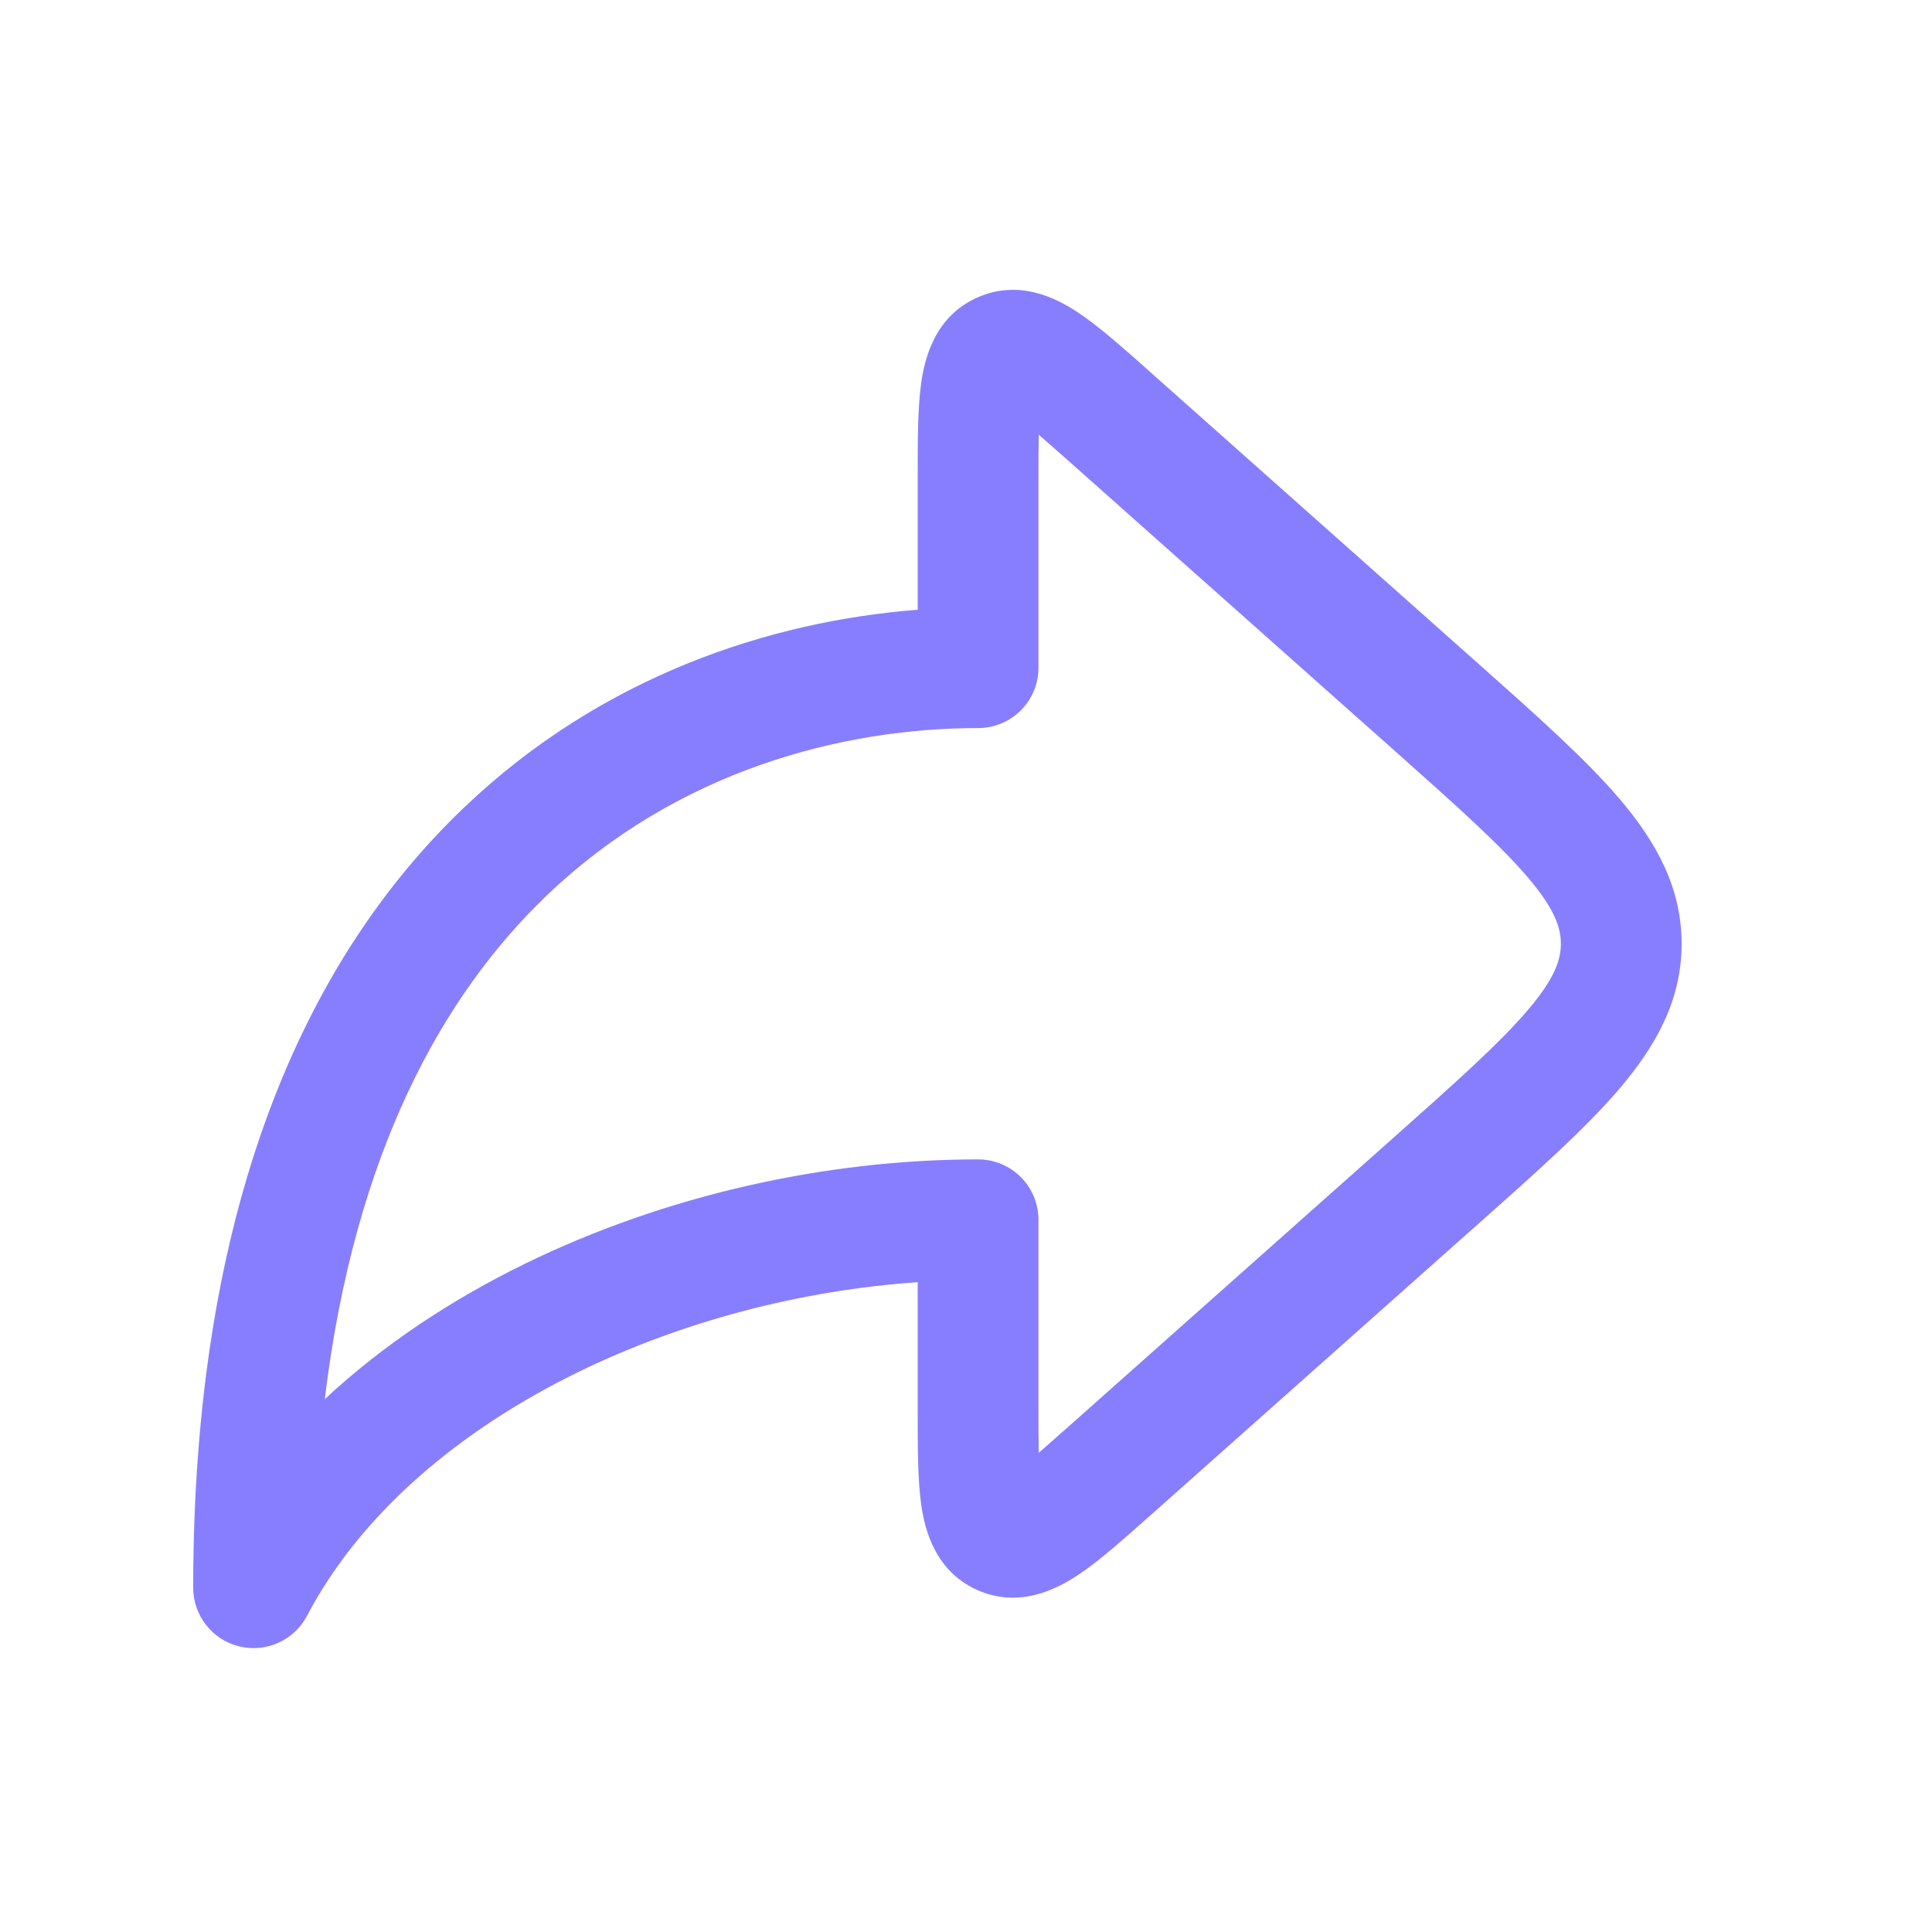
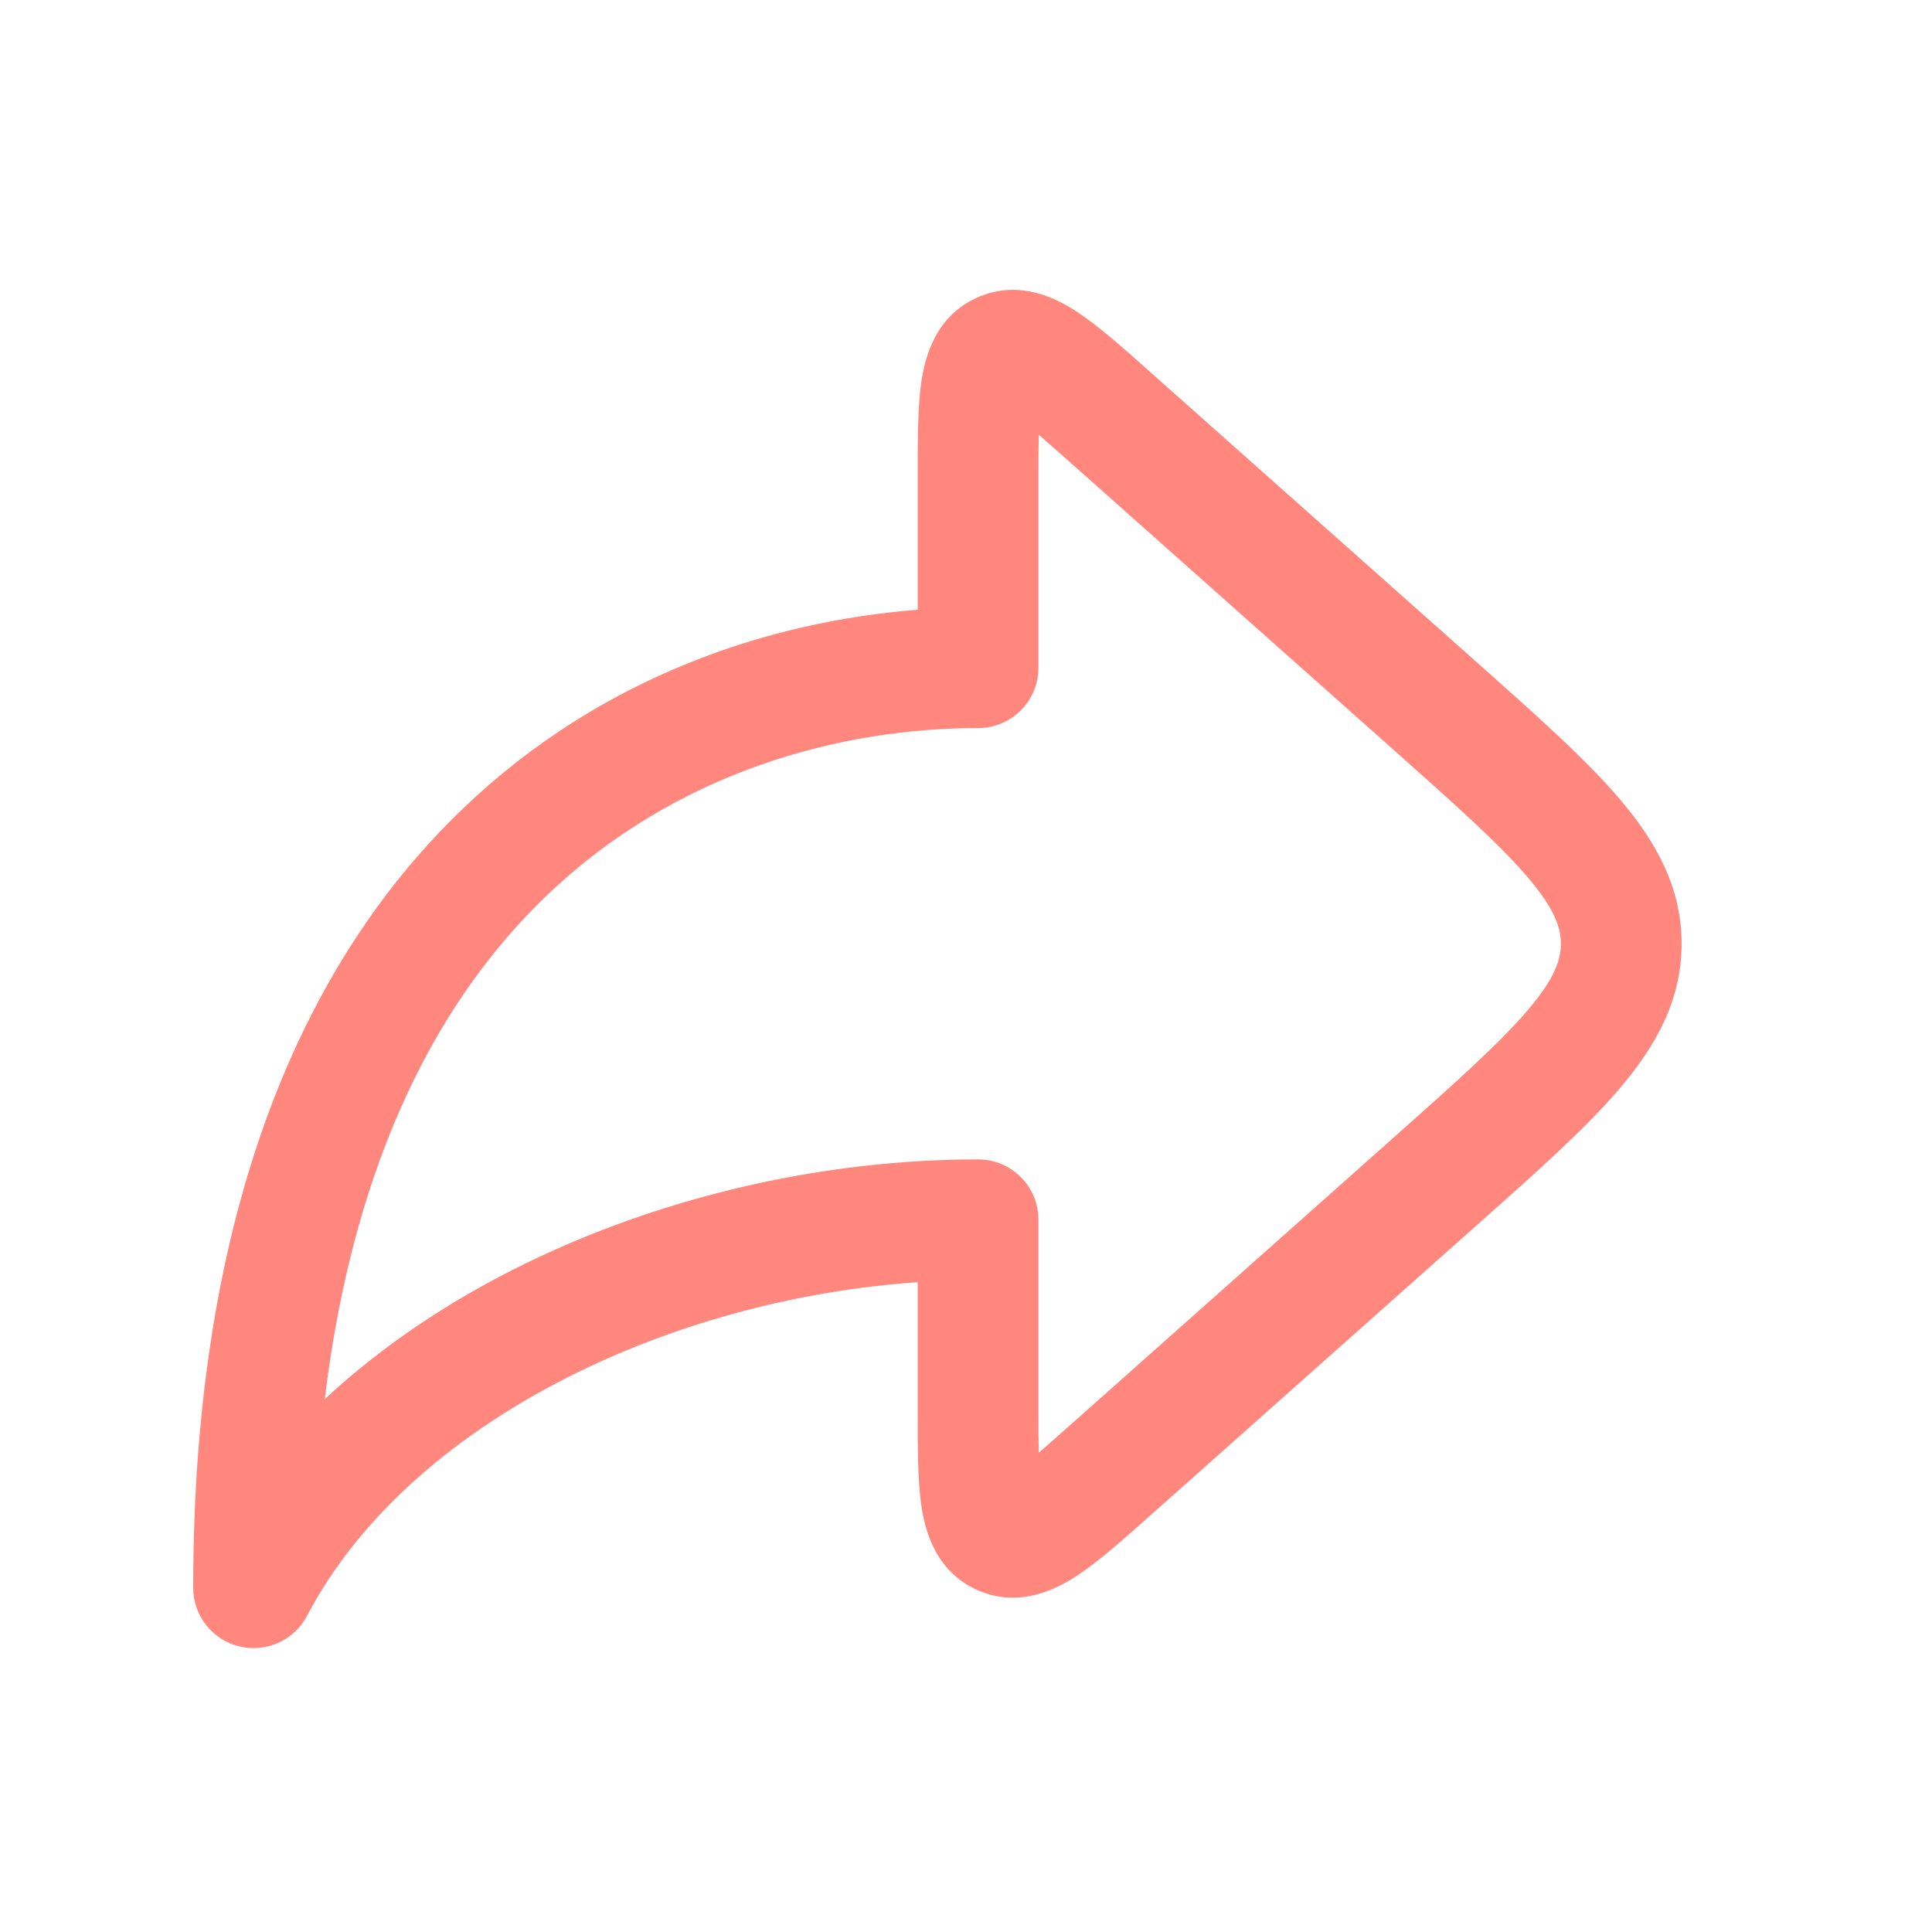
<svg xmlns="http://www.w3.org/2000/svg" width="20" height="20" viewBox="0 0 20 20" fill="none">
-   <path fill-rule="evenodd" clip-rule="evenodd" d="M11.895 3.84C11.906 3.85 11.916 3.859 11.927 3.869L15.272 6.842C15.896 7.397 16.414 7.856 16.769 8.274C17.142 8.713 17.408 9.185 17.408 9.77C17.408 10.354 17.142 10.826 16.769 11.265C16.414 11.683 15.896 12.143 15.272 12.697L11.927 15.671C11.916 15.68 11.906 15.69 11.895 15.699C11.625 15.94 11.372 16.164 11.154 16.308C10.94 16.449 10.551 16.654 10.115 16.459C9.679 16.263 9.574 15.835 9.537 15.582C9.5 15.323 9.5 14.985 9.5 14.624C9.5 14.609 9.5 14.595 9.5 14.581V13.273C8.29 13.357 7.065 13.678 5.993 14.2C4.732 14.815 3.725 15.686 3.178 16.727C3.045 16.981 2.755 17.112 2.475 17.043C2.196 16.974 2 16.724 2 16.436C2 12.502 3.151 9.94 4.797 8.366C6.232 6.993 7.98 6.43 9.5 6.312V4.959C9.5 4.944 9.5 4.93 9.5 4.916C9.5 4.554 9.5 4.216 9.537 3.958C9.574 3.704 9.679 3.276 10.115 3.081C10.551 2.885 10.94 3.09 11.154 3.231C11.372 3.375 11.625 3.6 11.895 3.84ZM10.753 4.5C10.847 4.581 10.959 4.681 11.097 4.803L14.407 7.745C15.075 8.339 15.525 8.741 15.817 9.084C16.097 9.413 16.158 9.606 16.158 9.77C16.158 9.933 16.097 10.126 15.817 10.455C15.525 10.798 15.075 11.2 14.407 11.794L11.097 14.736C10.959 14.858 10.847 14.958 10.753 15.039C10.75 14.915 10.75 14.764 10.75 14.581V12.627C10.75 12.281 10.47 12.002 10.125 12.002C8.531 12.002 6.875 12.38 5.445 13.077C4.679 13.45 3.966 13.921 3.362 14.484C3.669 11.944 4.577 10.306 5.661 9.269C7.011 7.977 8.717 7.537 10.125 7.537C10.47 7.537 10.75 7.258 10.75 6.912V4.959C10.75 4.775 10.75 4.624 10.753 4.5Z" fill="#877EFF" />
+   <path fill-rule="evenodd" clip-rule="evenodd" d="M11.895 3.84C11.906 3.85 11.916 3.859 11.927 3.869L15.272 6.842C15.896 7.397 16.414 7.856 16.769 8.274C17.142 8.713 17.408 9.185 17.408 9.77C17.408 10.354 17.142 10.826 16.769 11.265C16.414 11.683 15.896 12.143 15.272 12.697L11.927 15.671C11.916 15.68 11.906 15.69 11.895 15.699C11.625 15.94 11.372 16.164 11.154 16.308C10.94 16.449 10.551 16.654 10.115 16.459C9.679 16.263 9.574 15.835 9.537 15.582C9.5 15.323 9.5 14.985 9.5 14.624C9.5 14.609 9.5 14.595 9.5 14.581V13.273C8.29 13.357 7.065 13.678 5.993 14.2C4.732 14.815 3.725 15.686 3.178 16.727C3.045 16.981 2.755 17.112 2.475 17.043C2.196 16.974 2 16.724 2 16.436C2 12.502 3.151 9.94 4.797 8.366C6.232 6.993 7.98 6.43 9.5 6.312V4.959C9.5 4.944 9.5 4.93 9.5 4.916C9.5 4.554 9.5 4.216 9.537 3.958C9.574 3.704 9.679 3.276 10.115 3.081C10.551 2.885 10.94 3.09 11.154 3.231C11.372 3.375 11.625 3.6 11.895 3.84ZM10.753 4.5C10.847 4.581 10.959 4.681 11.097 4.803L14.407 7.745C15.075 8.339 15.525 8.741 15.817 9.084C16.097 9.413 16.158 9.606 16.158 9.77C16.158 9.933 16.097 10.126 15.817 10.455C15.525 10.798 15.075 11.2 14.407 11.794L11.097 14.736C10.959 14.858 10.847 14.958 10.753 15.039C10.75 14.915 10.75 14.764 10.75 14.581V12.627C10.75 12.281 10.47 12.002 10.125 12.002C8.531 12.002 6.875 12.38 5.445 13.077C4.679 13.45 3.966 13.921 3.362 14.484C3.669 11.944 4.577 10.306 5.661 9.269C7.011 7.977 8.717 7.537 10.125 7.537C10.47 7.537 10.75 7.258 10.75 6.912V4.959C10.75 4.775 10.75 4.624 10.753 4.5Z" fill="#FF877E" />
</svg>
